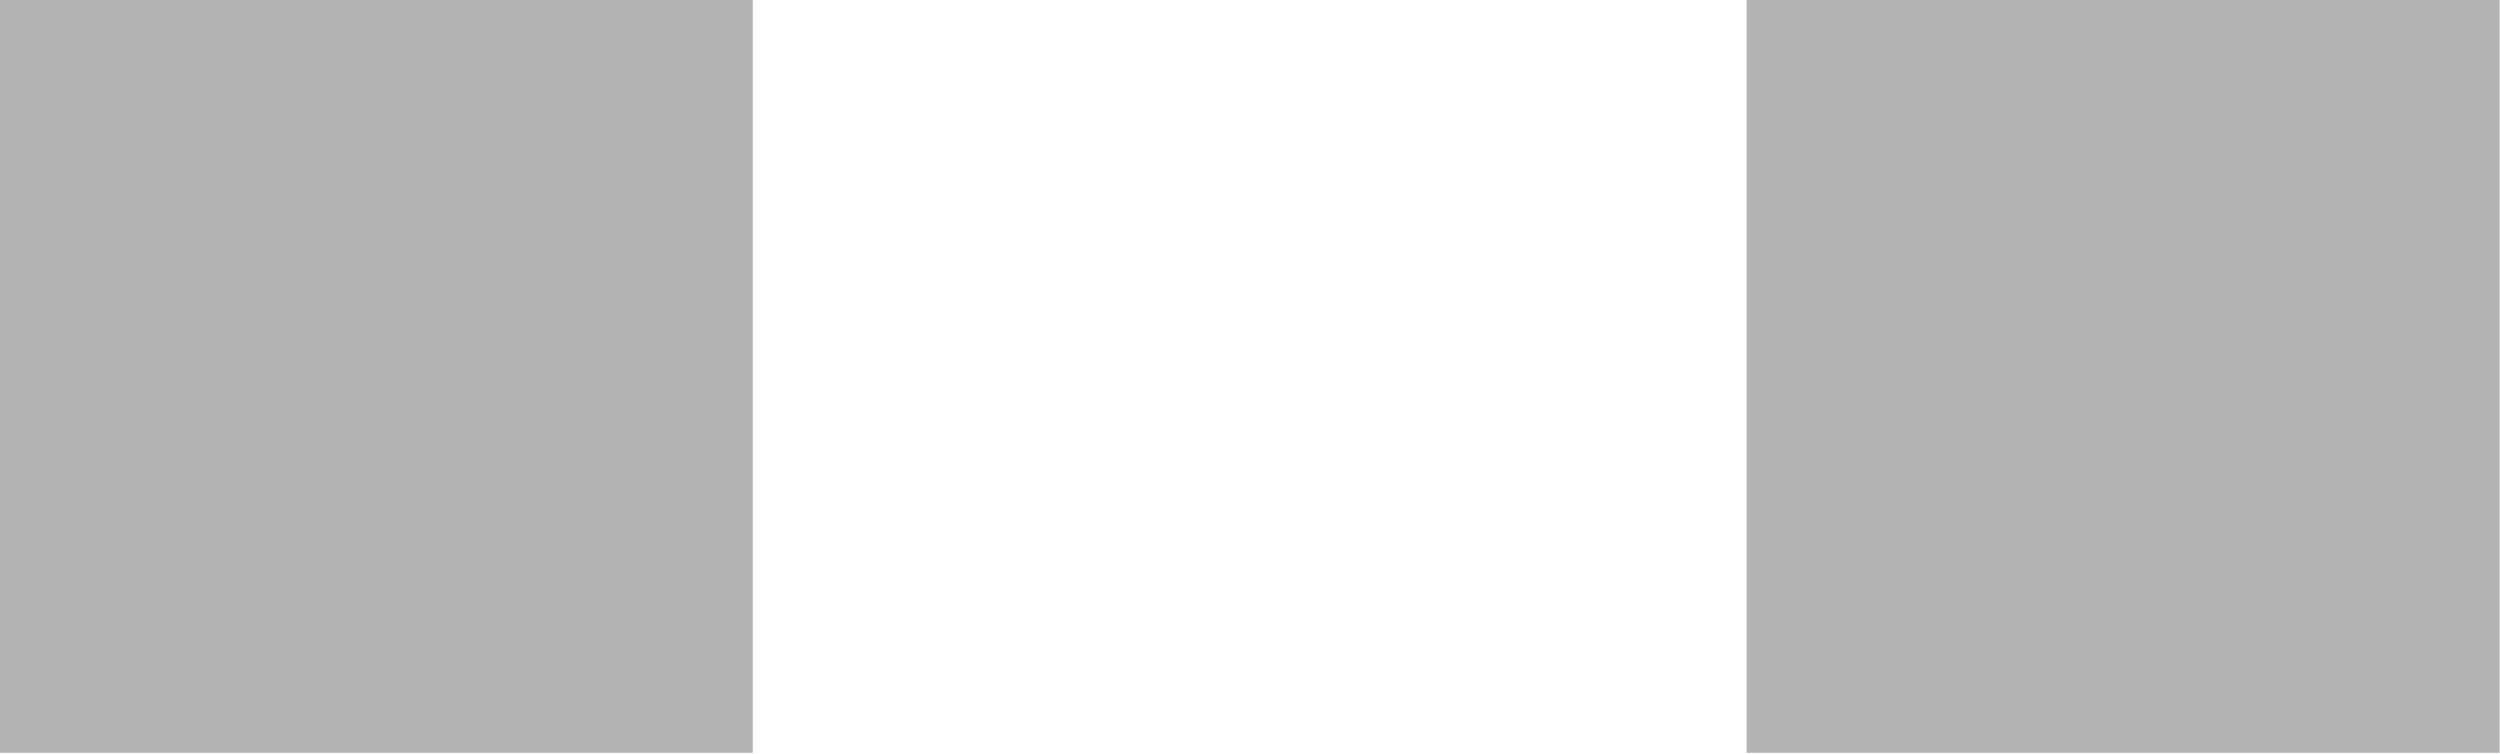
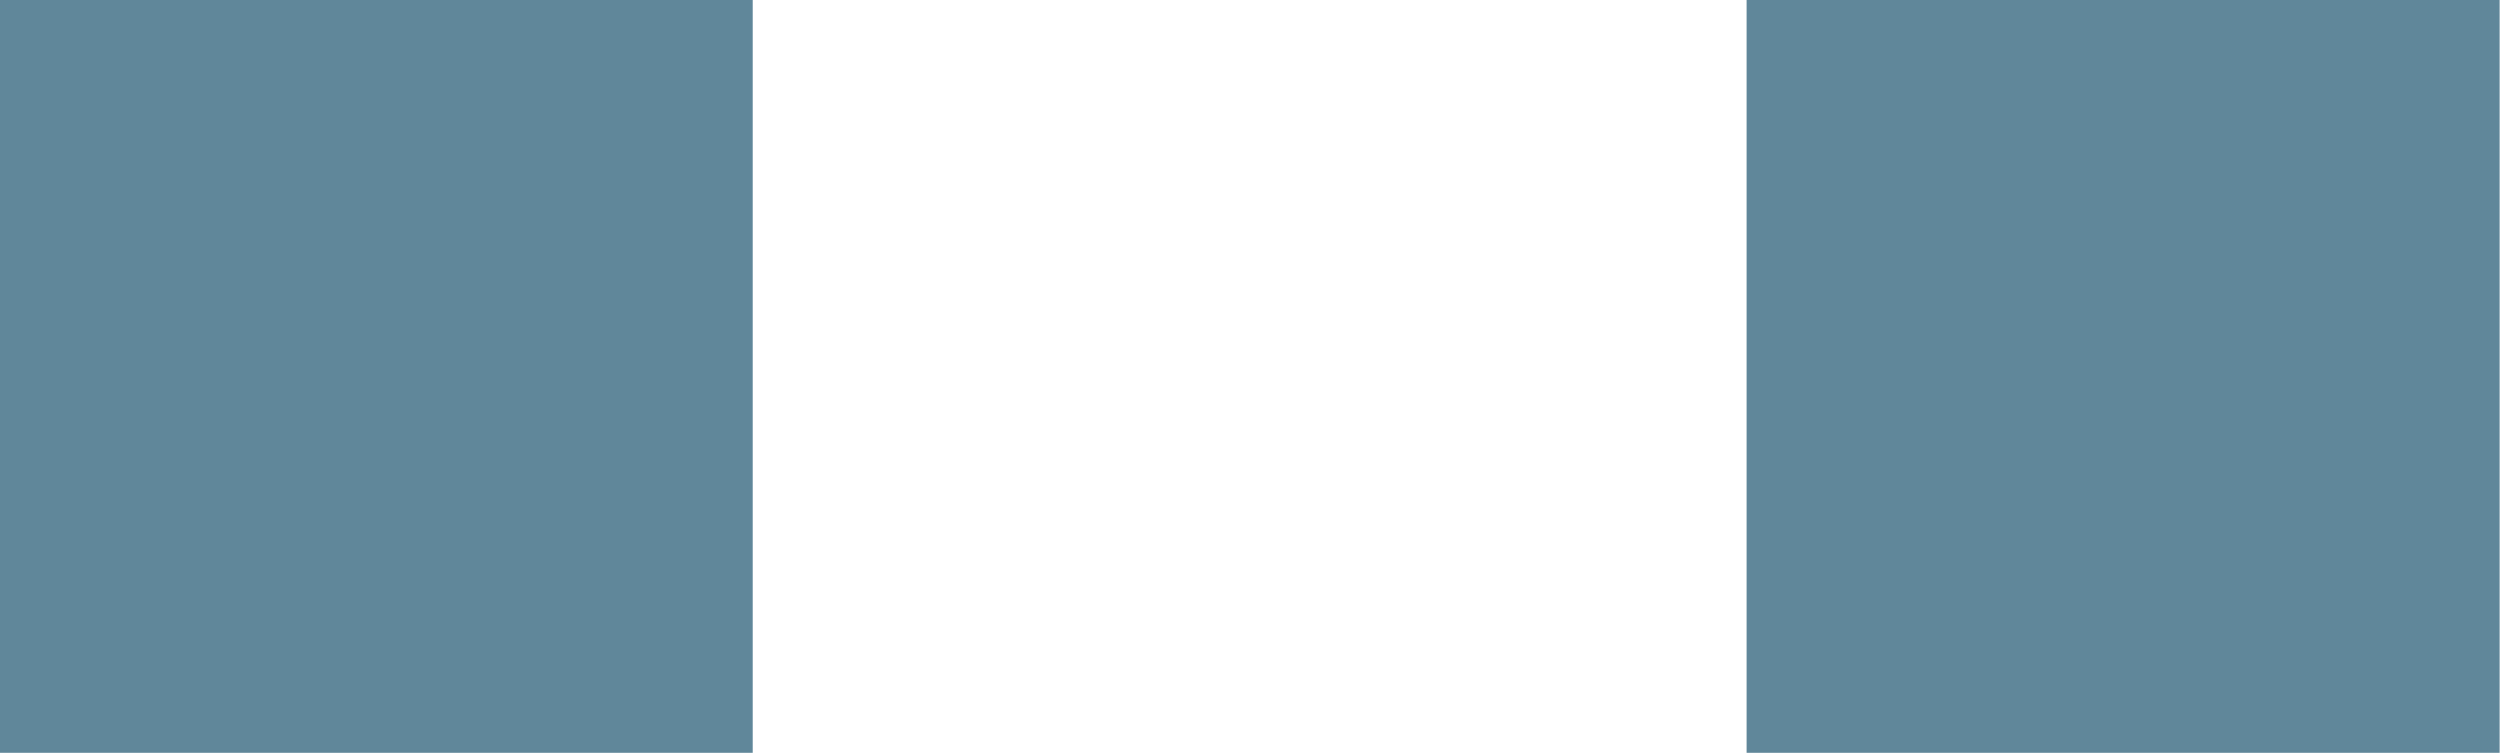
<svg xmlns="http://www.w3.org/2000/svg" xmlns:xlink="http://www.w3.org/1999/xlink" width="3.32" height="1" viewBox="0 0 3.32 1" version="1.1" id="svg831">
  <defs id="defs825" />
  <style id="current-color-scheme" type="text/css">
      .ColorScheme-Text {
      }
      .ColorScheme-Background{
      }
      .ColorScheme-Highlight{
      }
      .ColorScheme-ViewText {
      }
      .ColorScheme-ViewBackground{
      }
      .ColorScheme-ViewHover {
      }
      .ColorScheme-ViewFocus{
      }
      .ColorScheme-ButtonText {
      }
      .ColorScheme-ButtonBackground{
      }
      .ColorScheme-ButtonHover {
      }
      .ColorScheme-ButtonFocus{
      }
  </style>
  <g id="layer1" transform="translate(-109.4714,-493.4893)">
-     <rect y="493.489" x="109.471" height="1" width="1" id="vertical-line" style="fill:#030303;fill-opacity:0.3;stroke:none;stroke-width:2;stroke-linecap:round;stroke-linejoin:round;stroke-miterlimit:4;stroke-dasharray:none;stroke-opacity:1" />
+     <rect y="493.489" x="109.471" height="1" width="1" id="vertical-line" style="fill:#60879a;fill-opacity:1;stroke:none;stroke-width:2;stroke-linecap:round;stroke-linejoin:round;stroke-miterlimit:4;stroke-dasharray:none;stroke-opacity:1" />
    <use x="0" y="0" xlink:href="#vertical-line" id="horizontal-line" transform="translate(2.319881)" />
  </g>
</svg>
